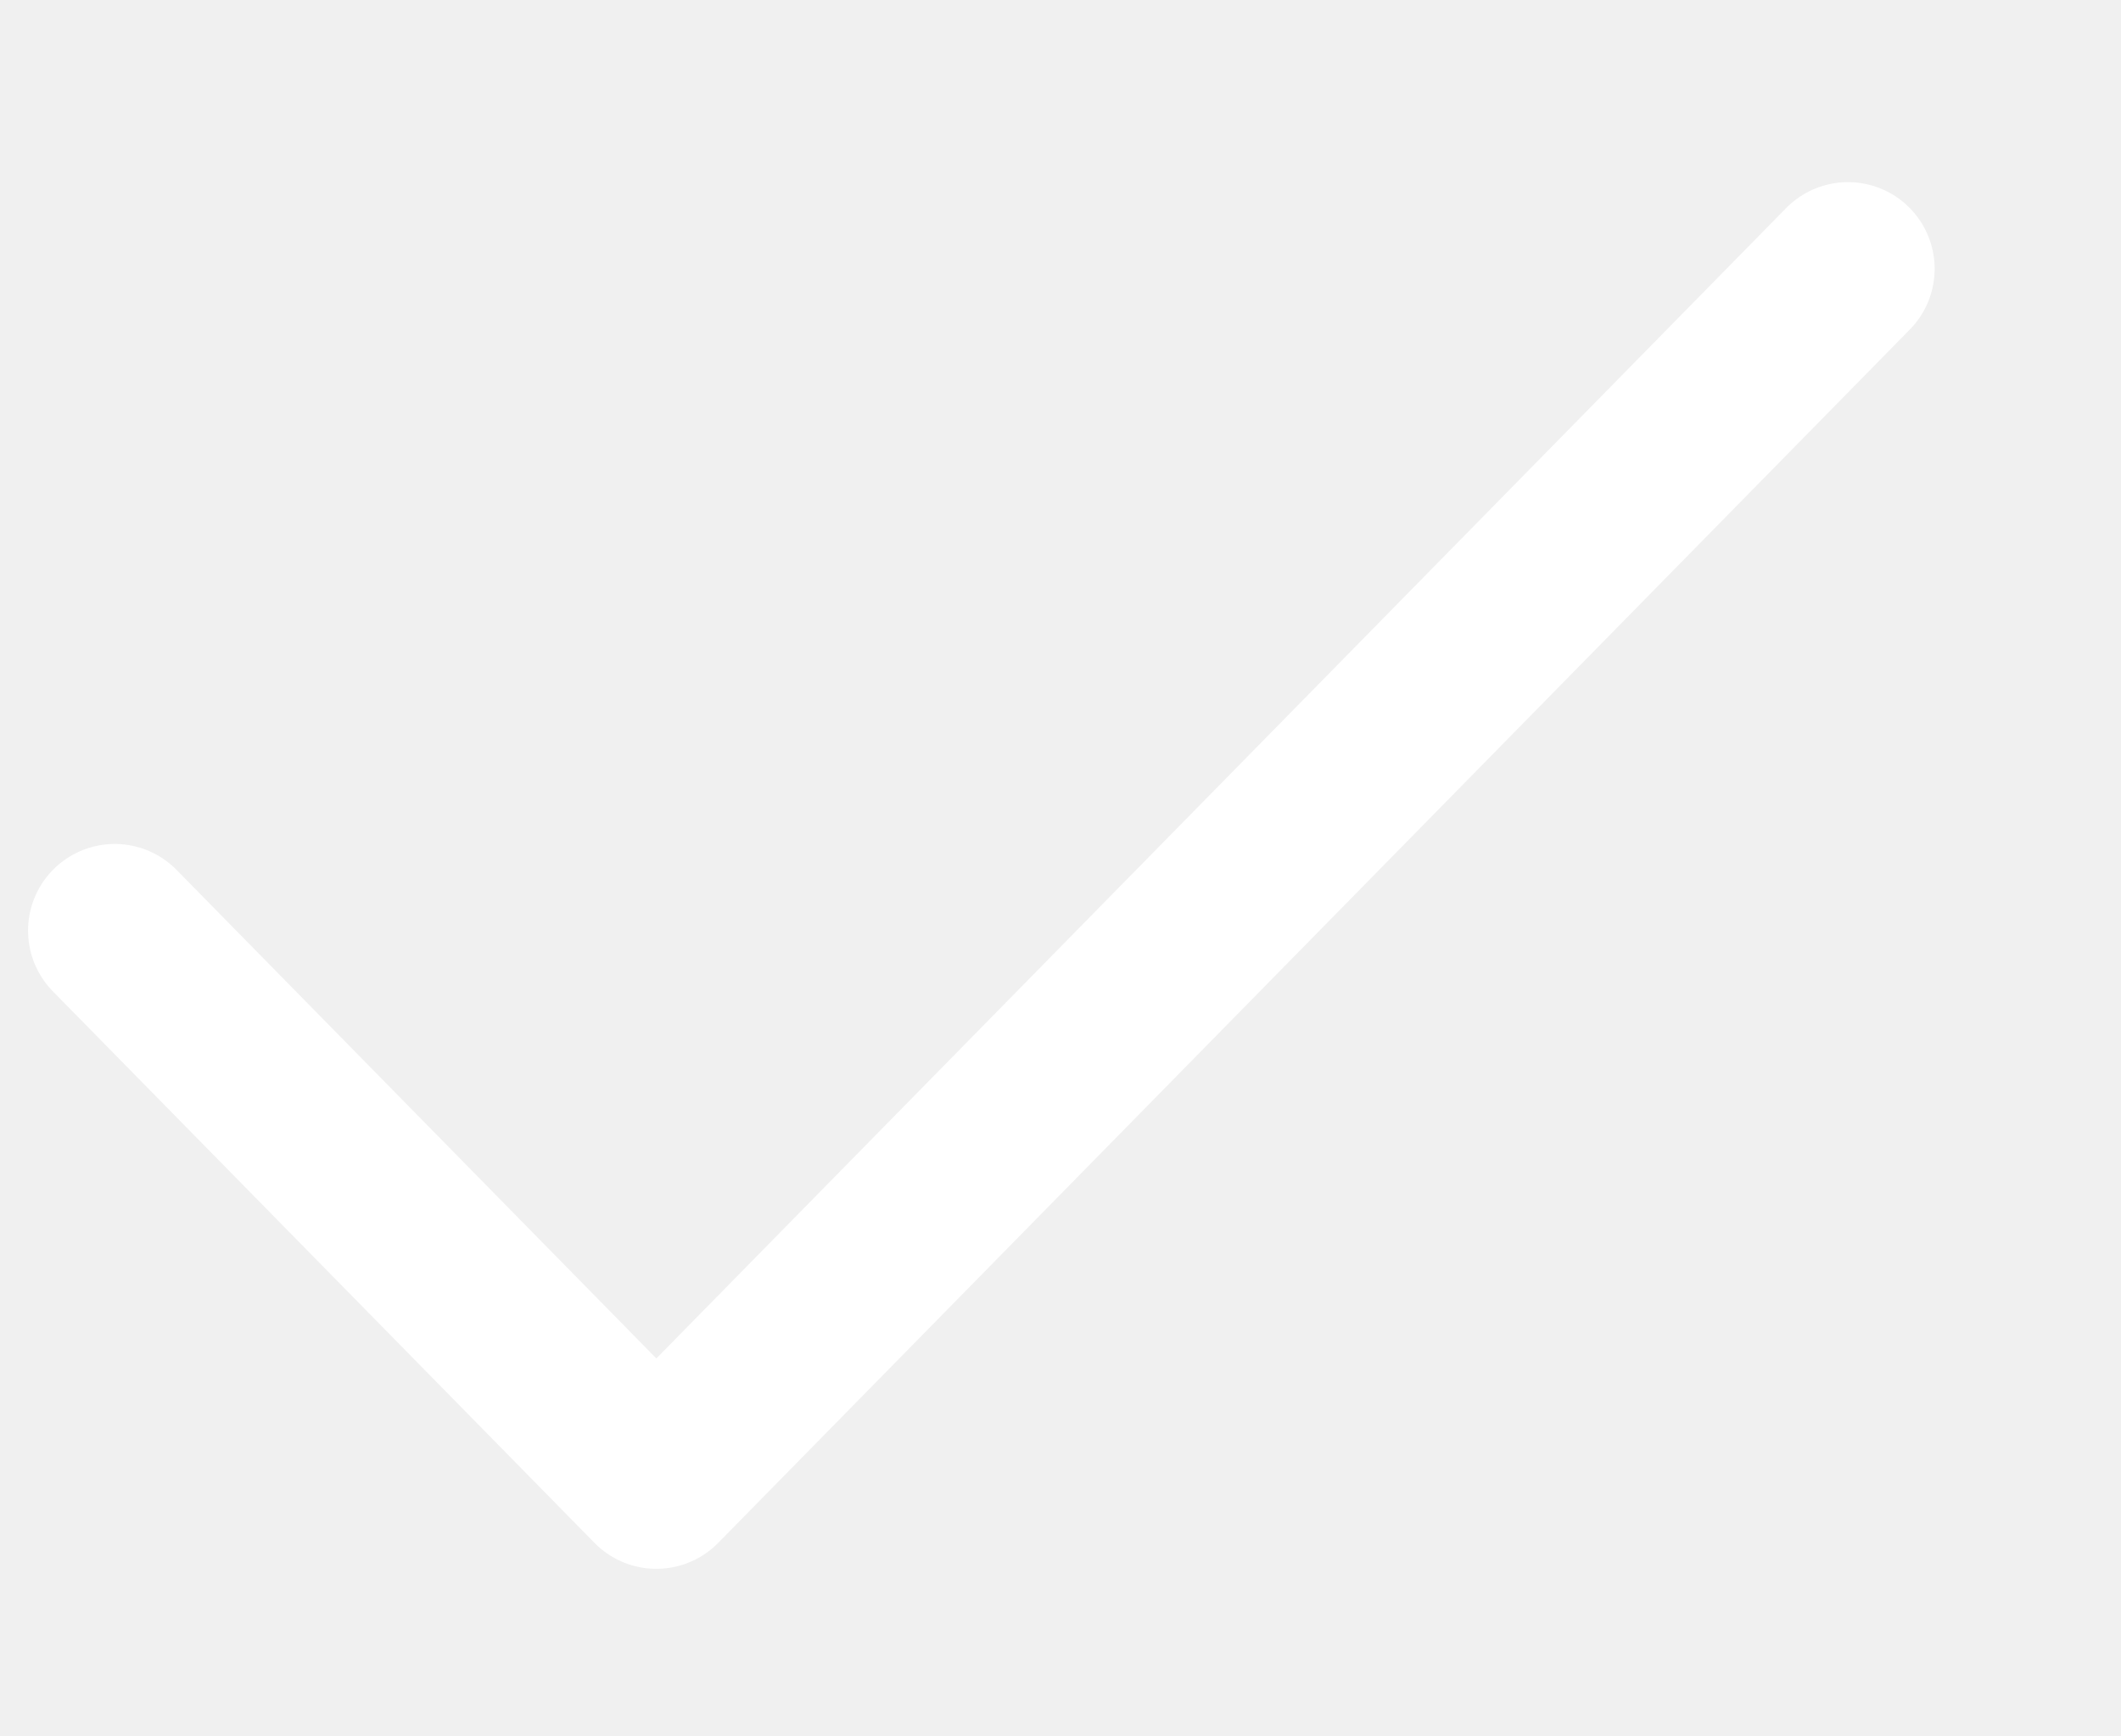
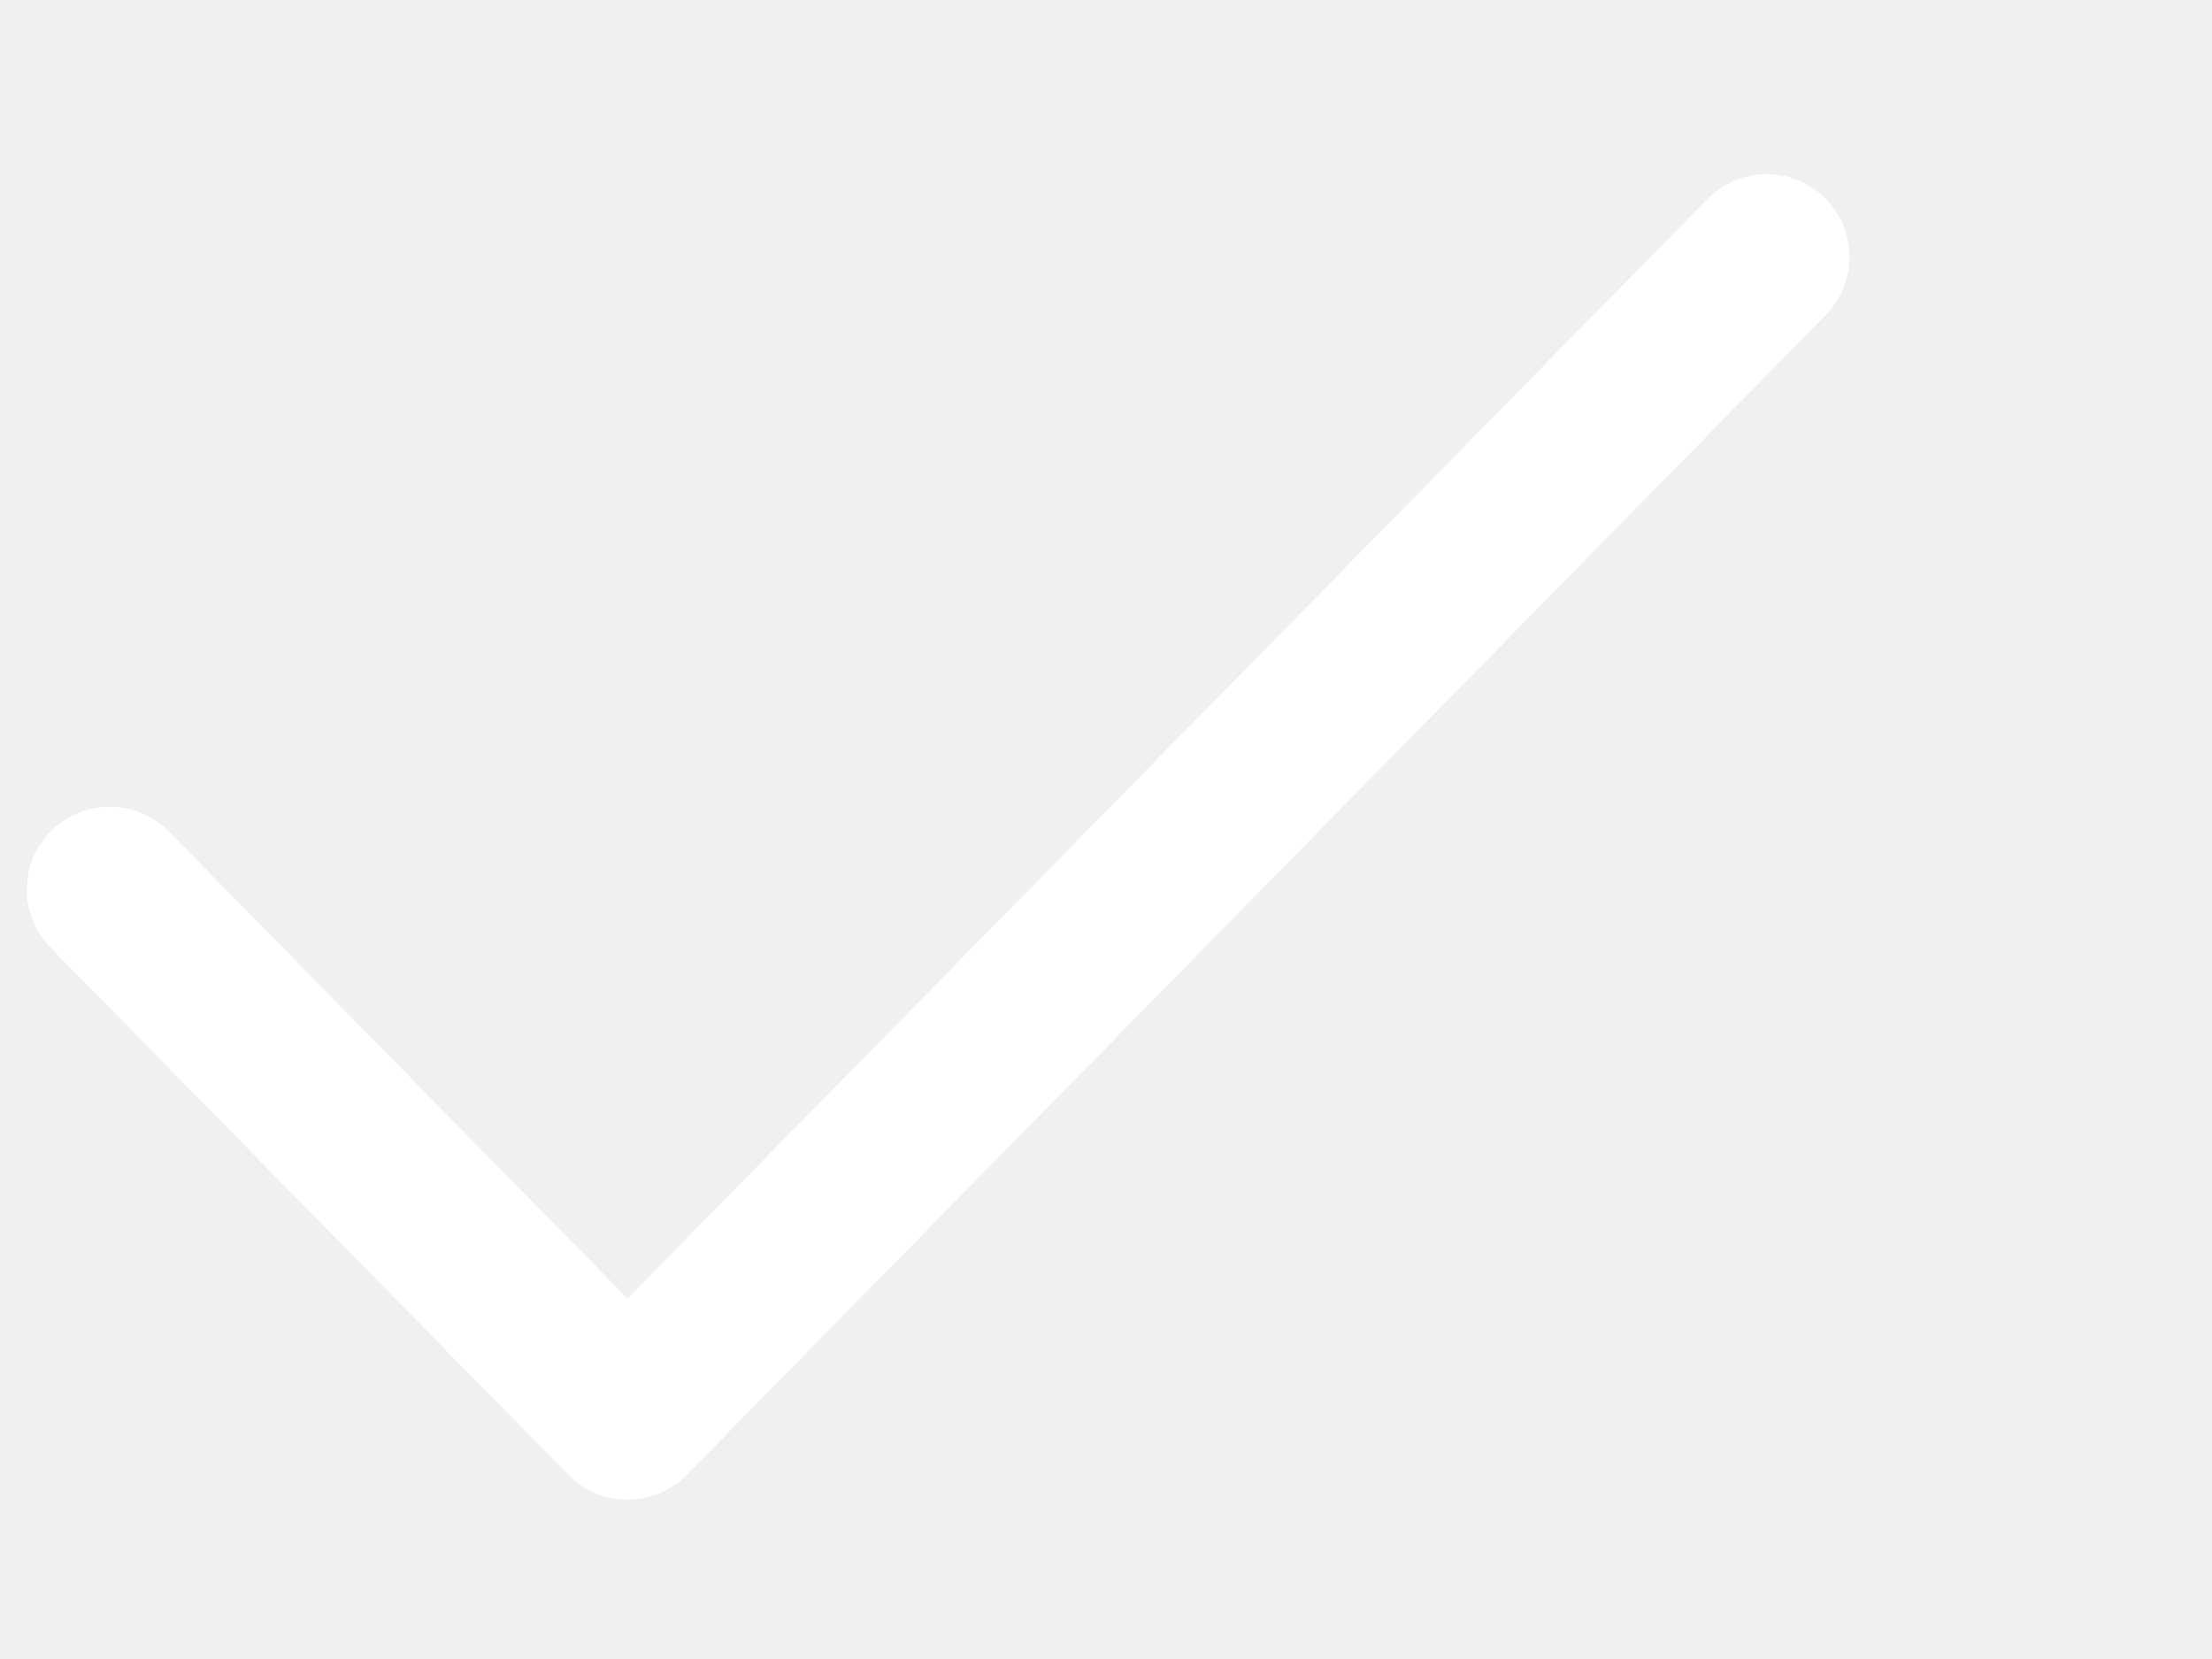
- <svg xmlns="http://www.w3.org/2000/svg" width="11" height="9" viewBox="0 0 11 9" fill="none">
+ <svg xmlns="http://www.w3.org/2000/svg" width="12" height="9" viewBox="0 0 12 9" fill="none">
  <path d="M9.584 1.394L3.404 7.686L0.595 4.826" stroke="white" stroke-width="0.899" stroke-linecap="round" stroke-linejoin="round" />
</svg>
